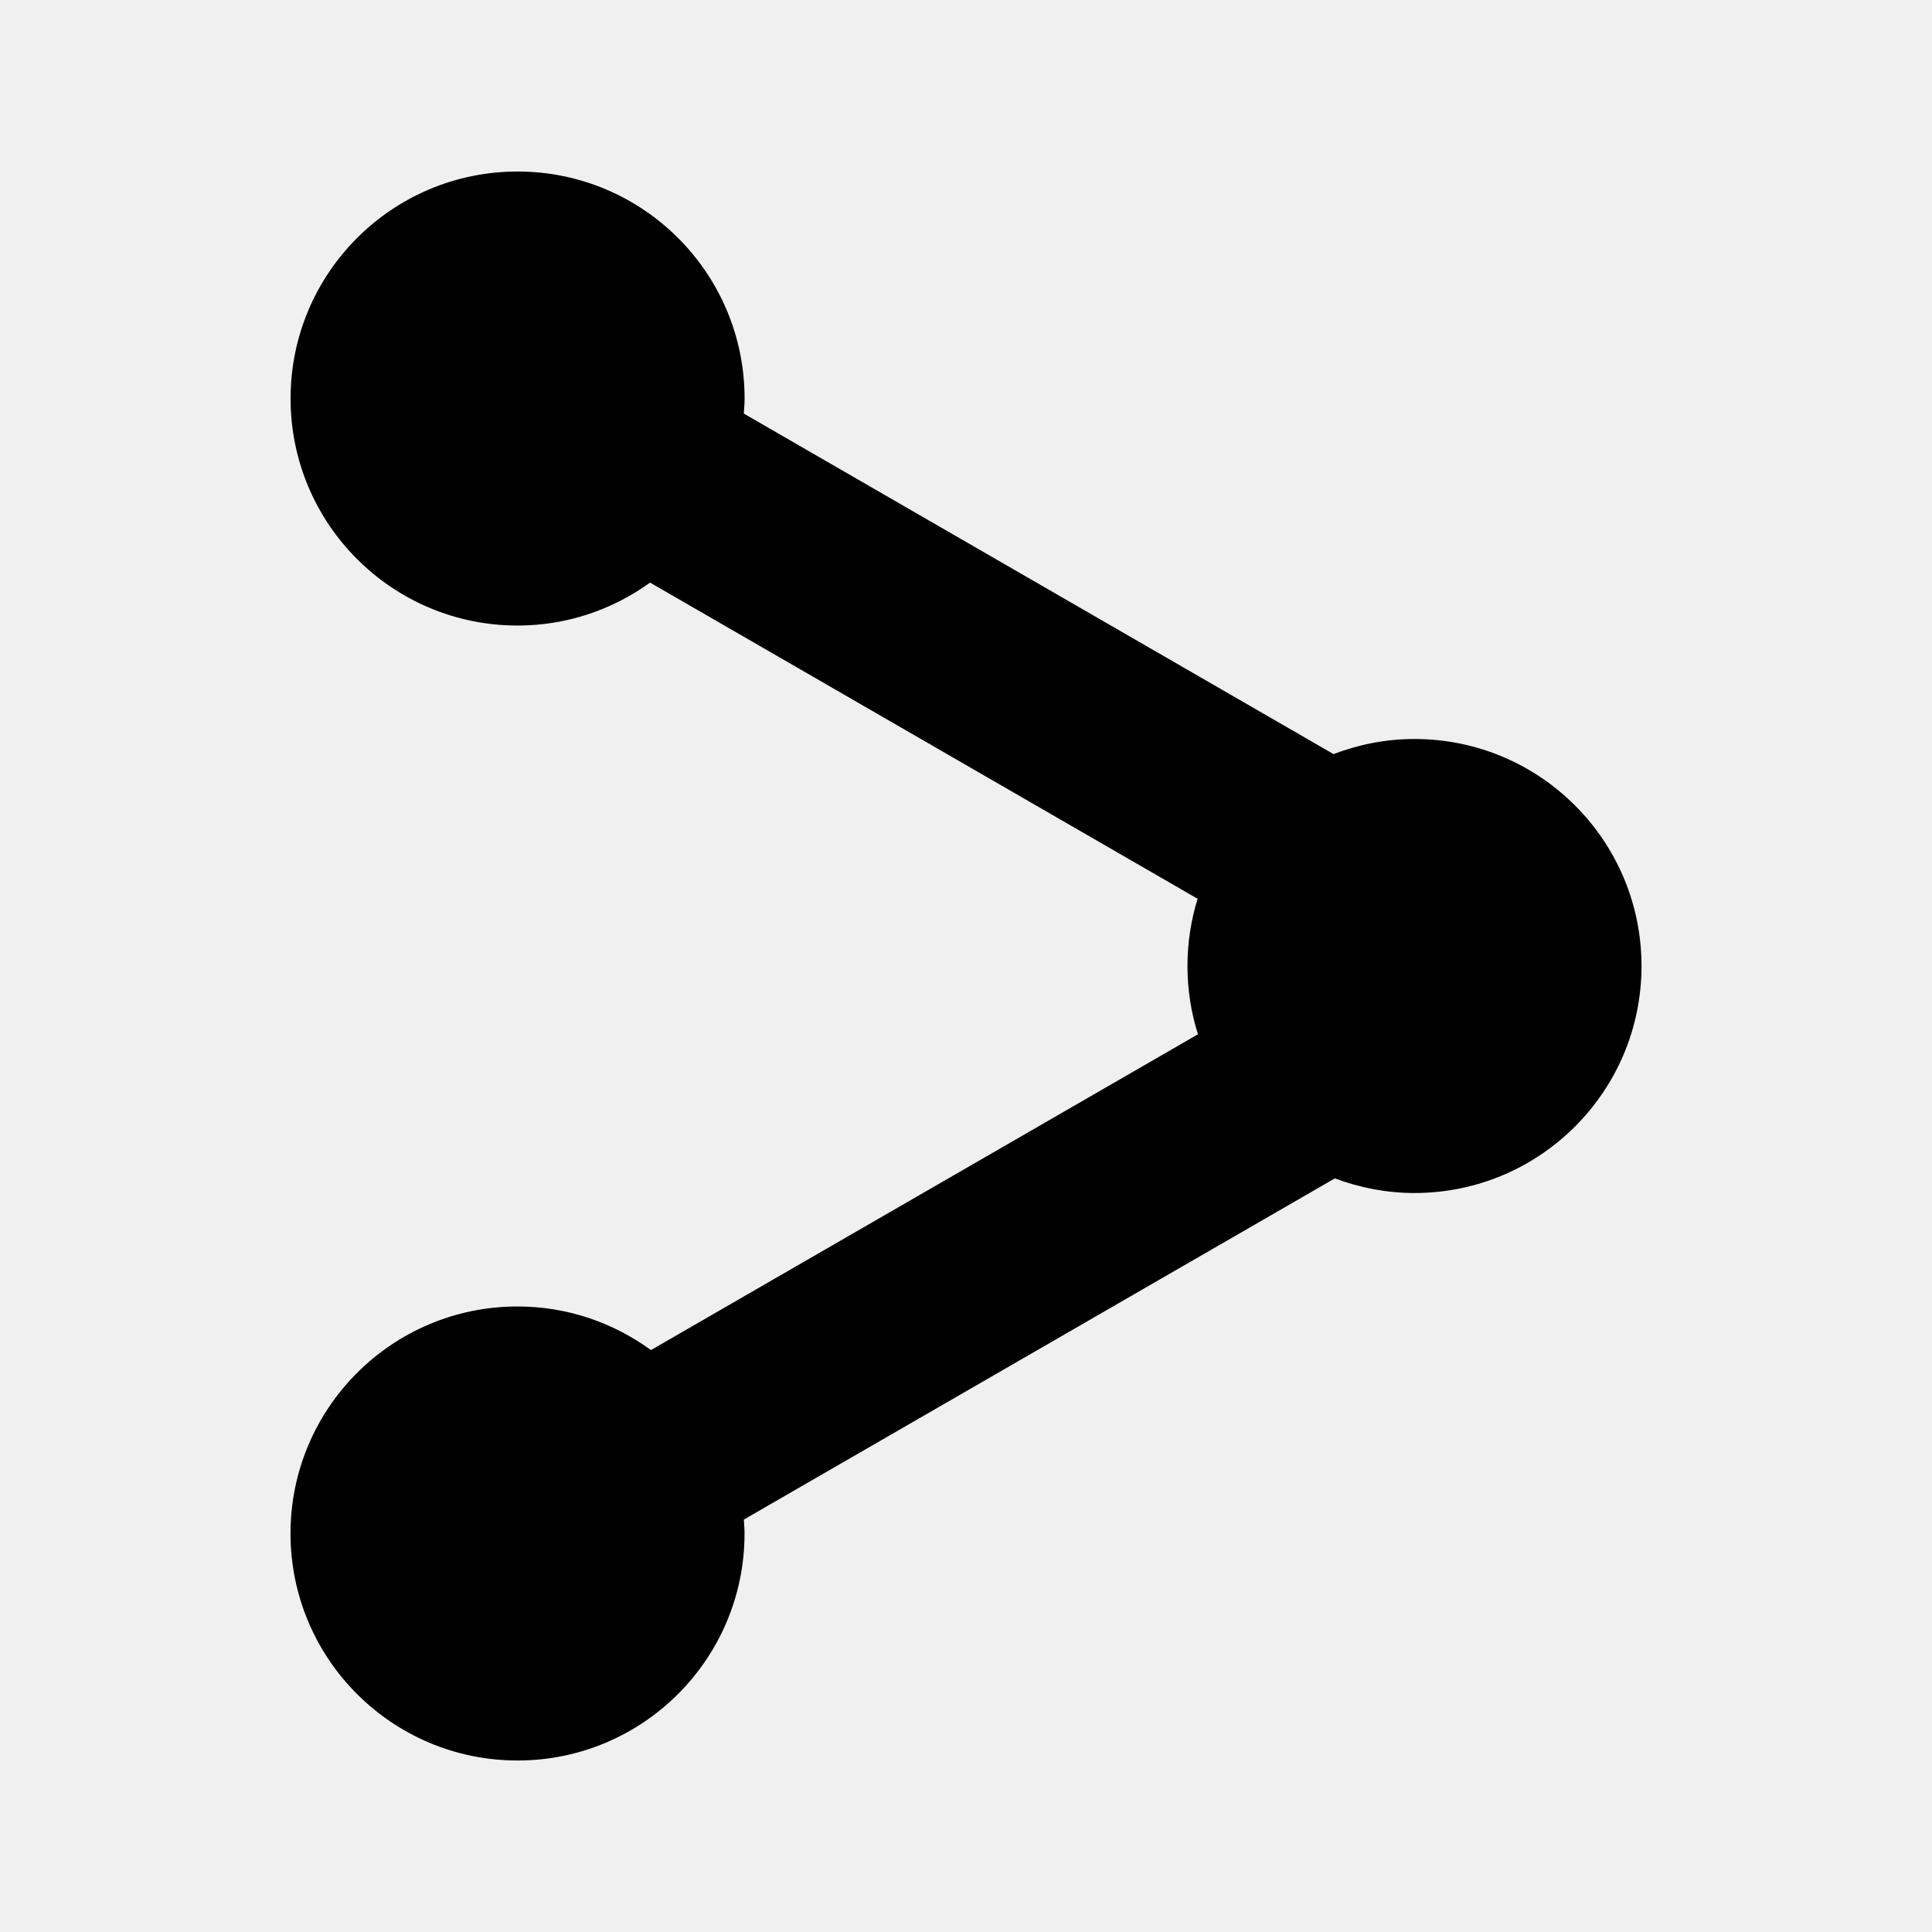
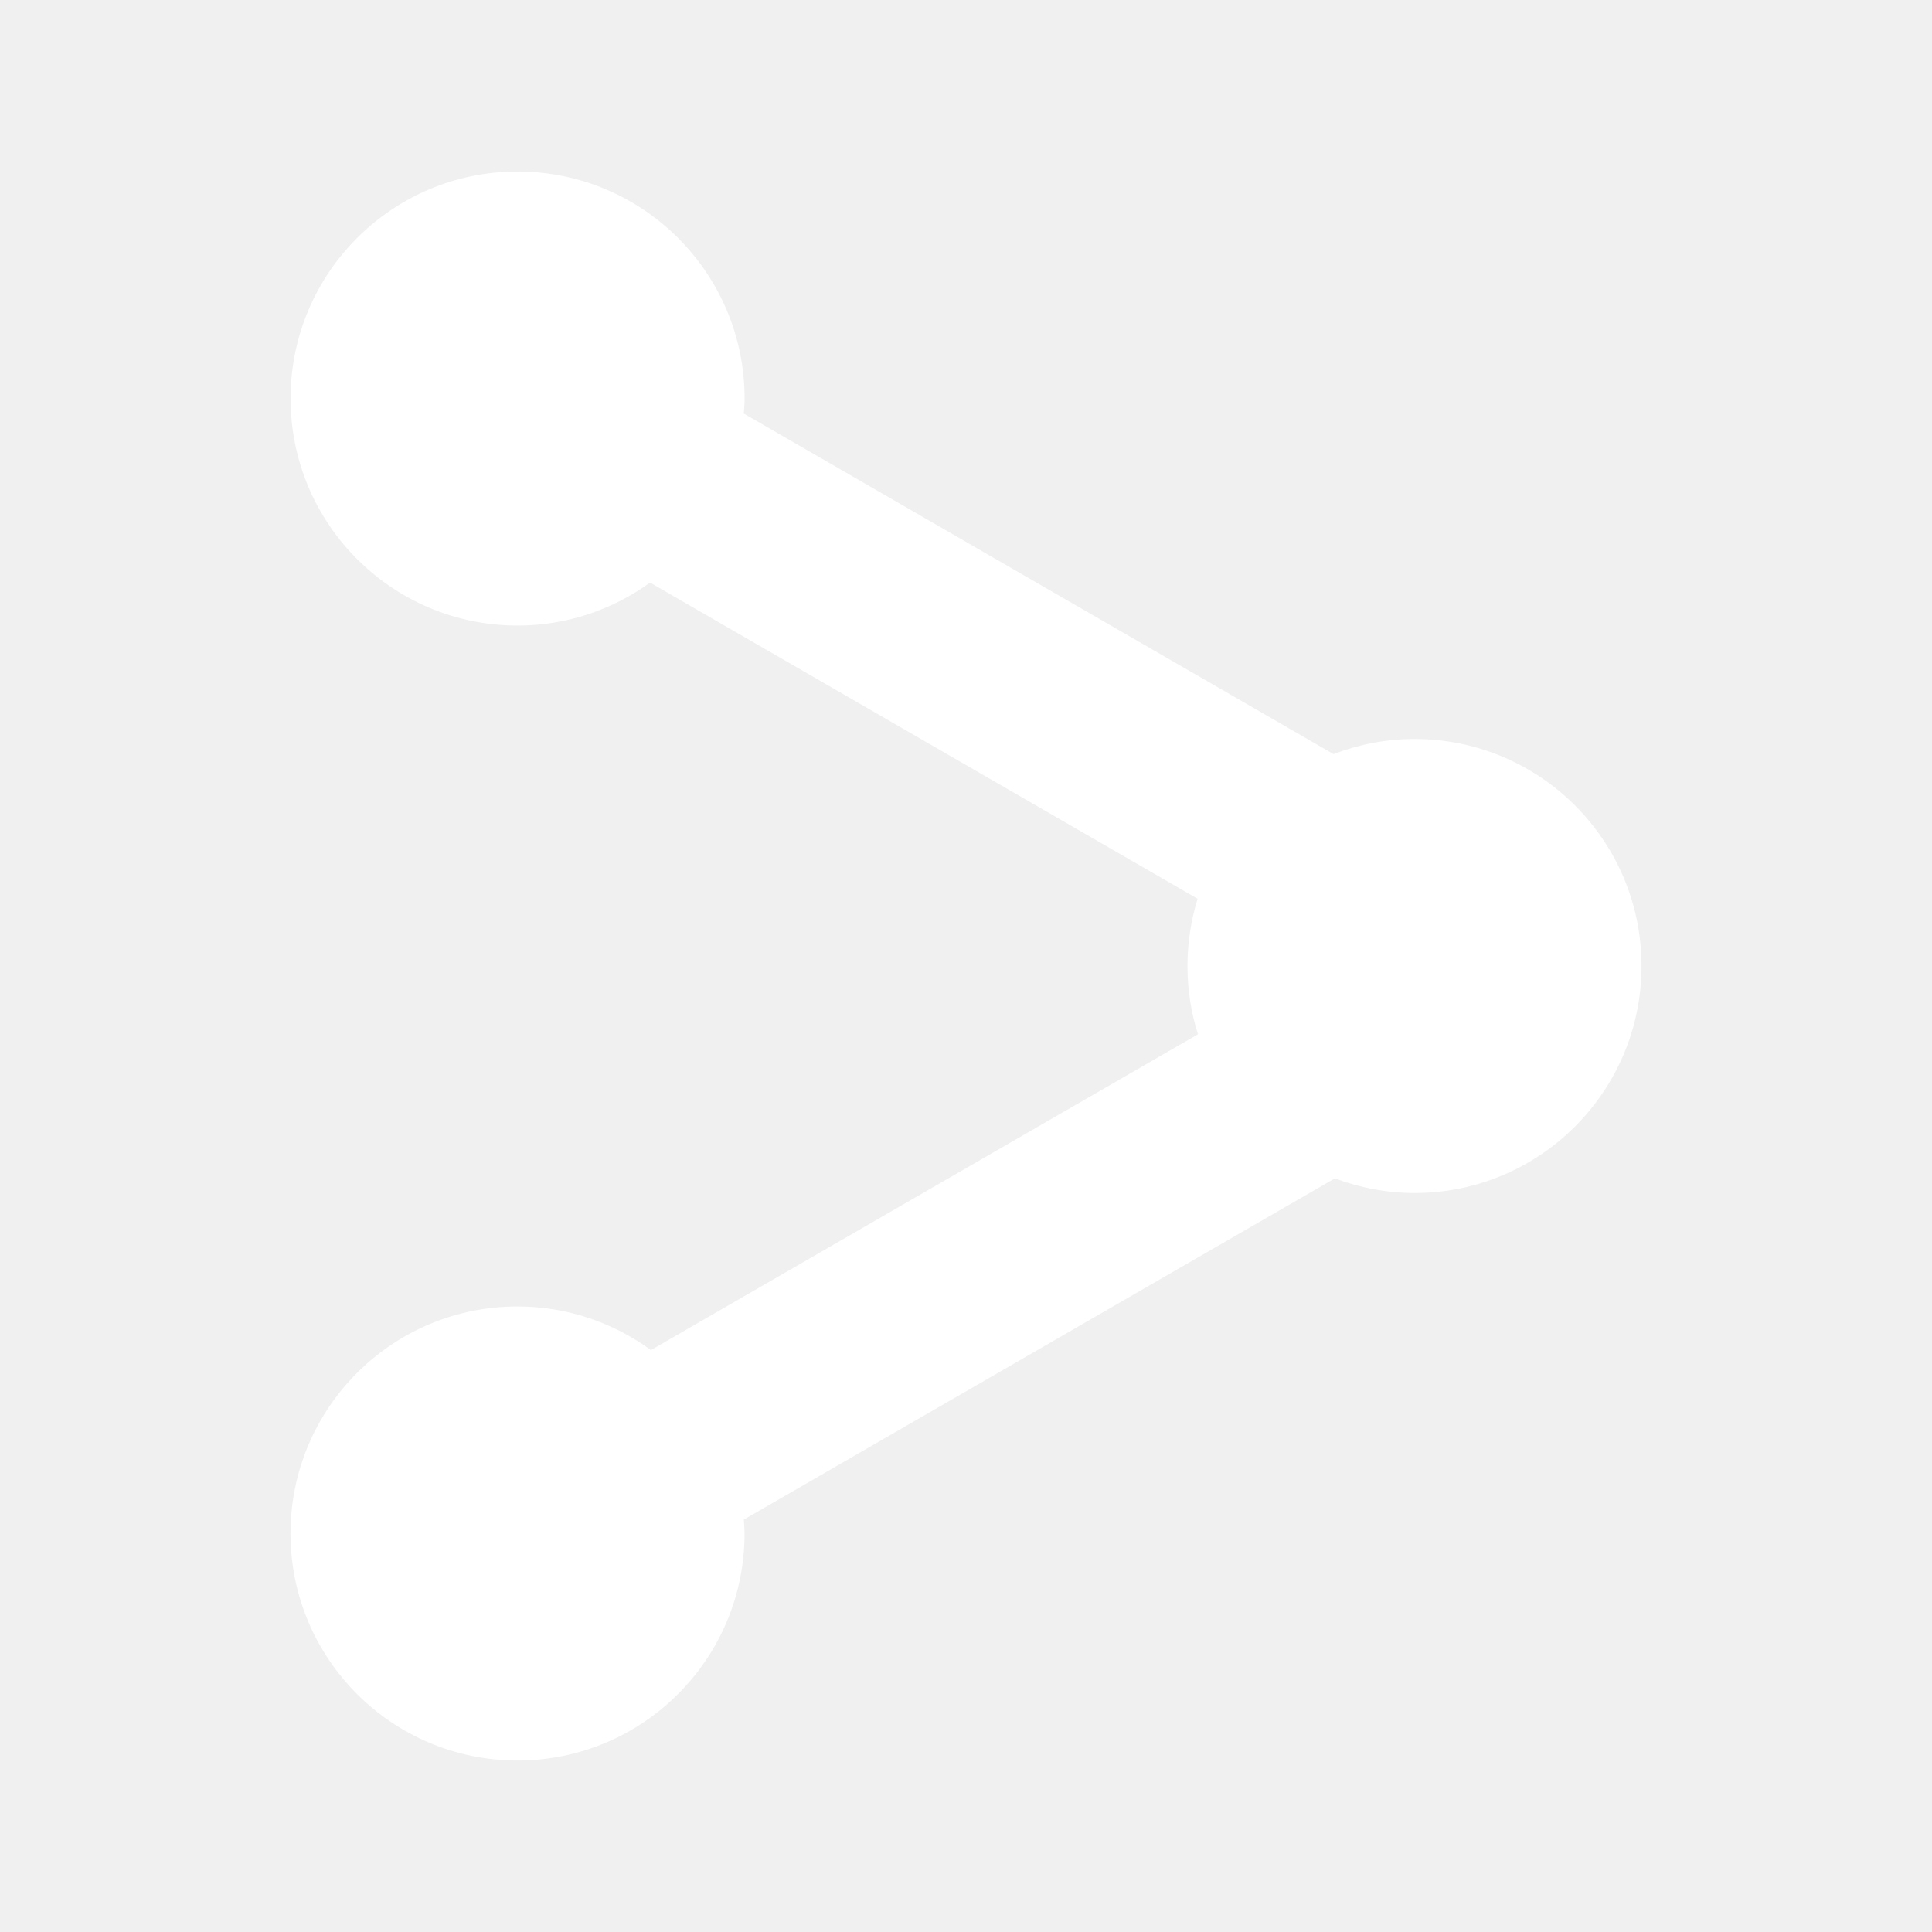
<svg xmlns="http://www.w3.org/2000/svg" width="100" height="100" viewBox="0 0 100 100">
-   <path d="M73.213 38.25c-1.478 0-2.886.285-4.19.782L38.5 21.408c.017-.26.04-.517.04-.78 0-6.49-5.262-11.75-11.75-11.75-6.49 0-11.75 5.26-11.75 11.75s5.26 11.75 11.75 11.75c2.562 0 4.926-.83 6.857-2.223L61.988 46.52c-.34 1.1-.525 2.27-.525 3.48 0 1.233.19 2.42.543 3.535L33.693 69.88c-1.94-1.413-4.32-2.257-6.906-2.257-6.49 0-11.75 5.26-11.75 11.75s5.26 11.75 11.75 11.75 11.75-5.26 11.75-11.75c0-.243-.022-.48-.036-.72l30.59-17.66c1.285.48 2.67.757 4.123.757 6.49 0 11.75-5.26 11.75-11.75s-5.26-11.75-11.75-11.75z" />
+   <path fill="#fff" d="M73.213 38.25c-1.478 0-2.886.285-4.19.782L38.5 21.408c.017-.26.04-.517.04-.78 0-6.49-5.262-11.75-11.75-11.75-6.49 0-11.75 5.26-11.75 11.75s5.26 11.75 11.75 11.75c2.562 0 4.926-.83 6.857-2.223L61.988 46.52c-.34 1.1-.525 2.27-.525 3.48 0 1.233.19 2.42.543 3.535L33.693 69.88c-1.94-1.413-4.32-2.257-6.906-2.257-6.49 0-11.75 5.26-11.75 11.75s5.26 11.75 11.75 11.75 11.75-5.26 11.75-11.75c0-.243-.022-.48-.036-.72l30.59-17.66c1.285.48 2.67.757 4.123.757 6.49 0 11.75-5.26 11.75-11.75s-5.26-11.75-11.75-11.75z" />
</svg>
